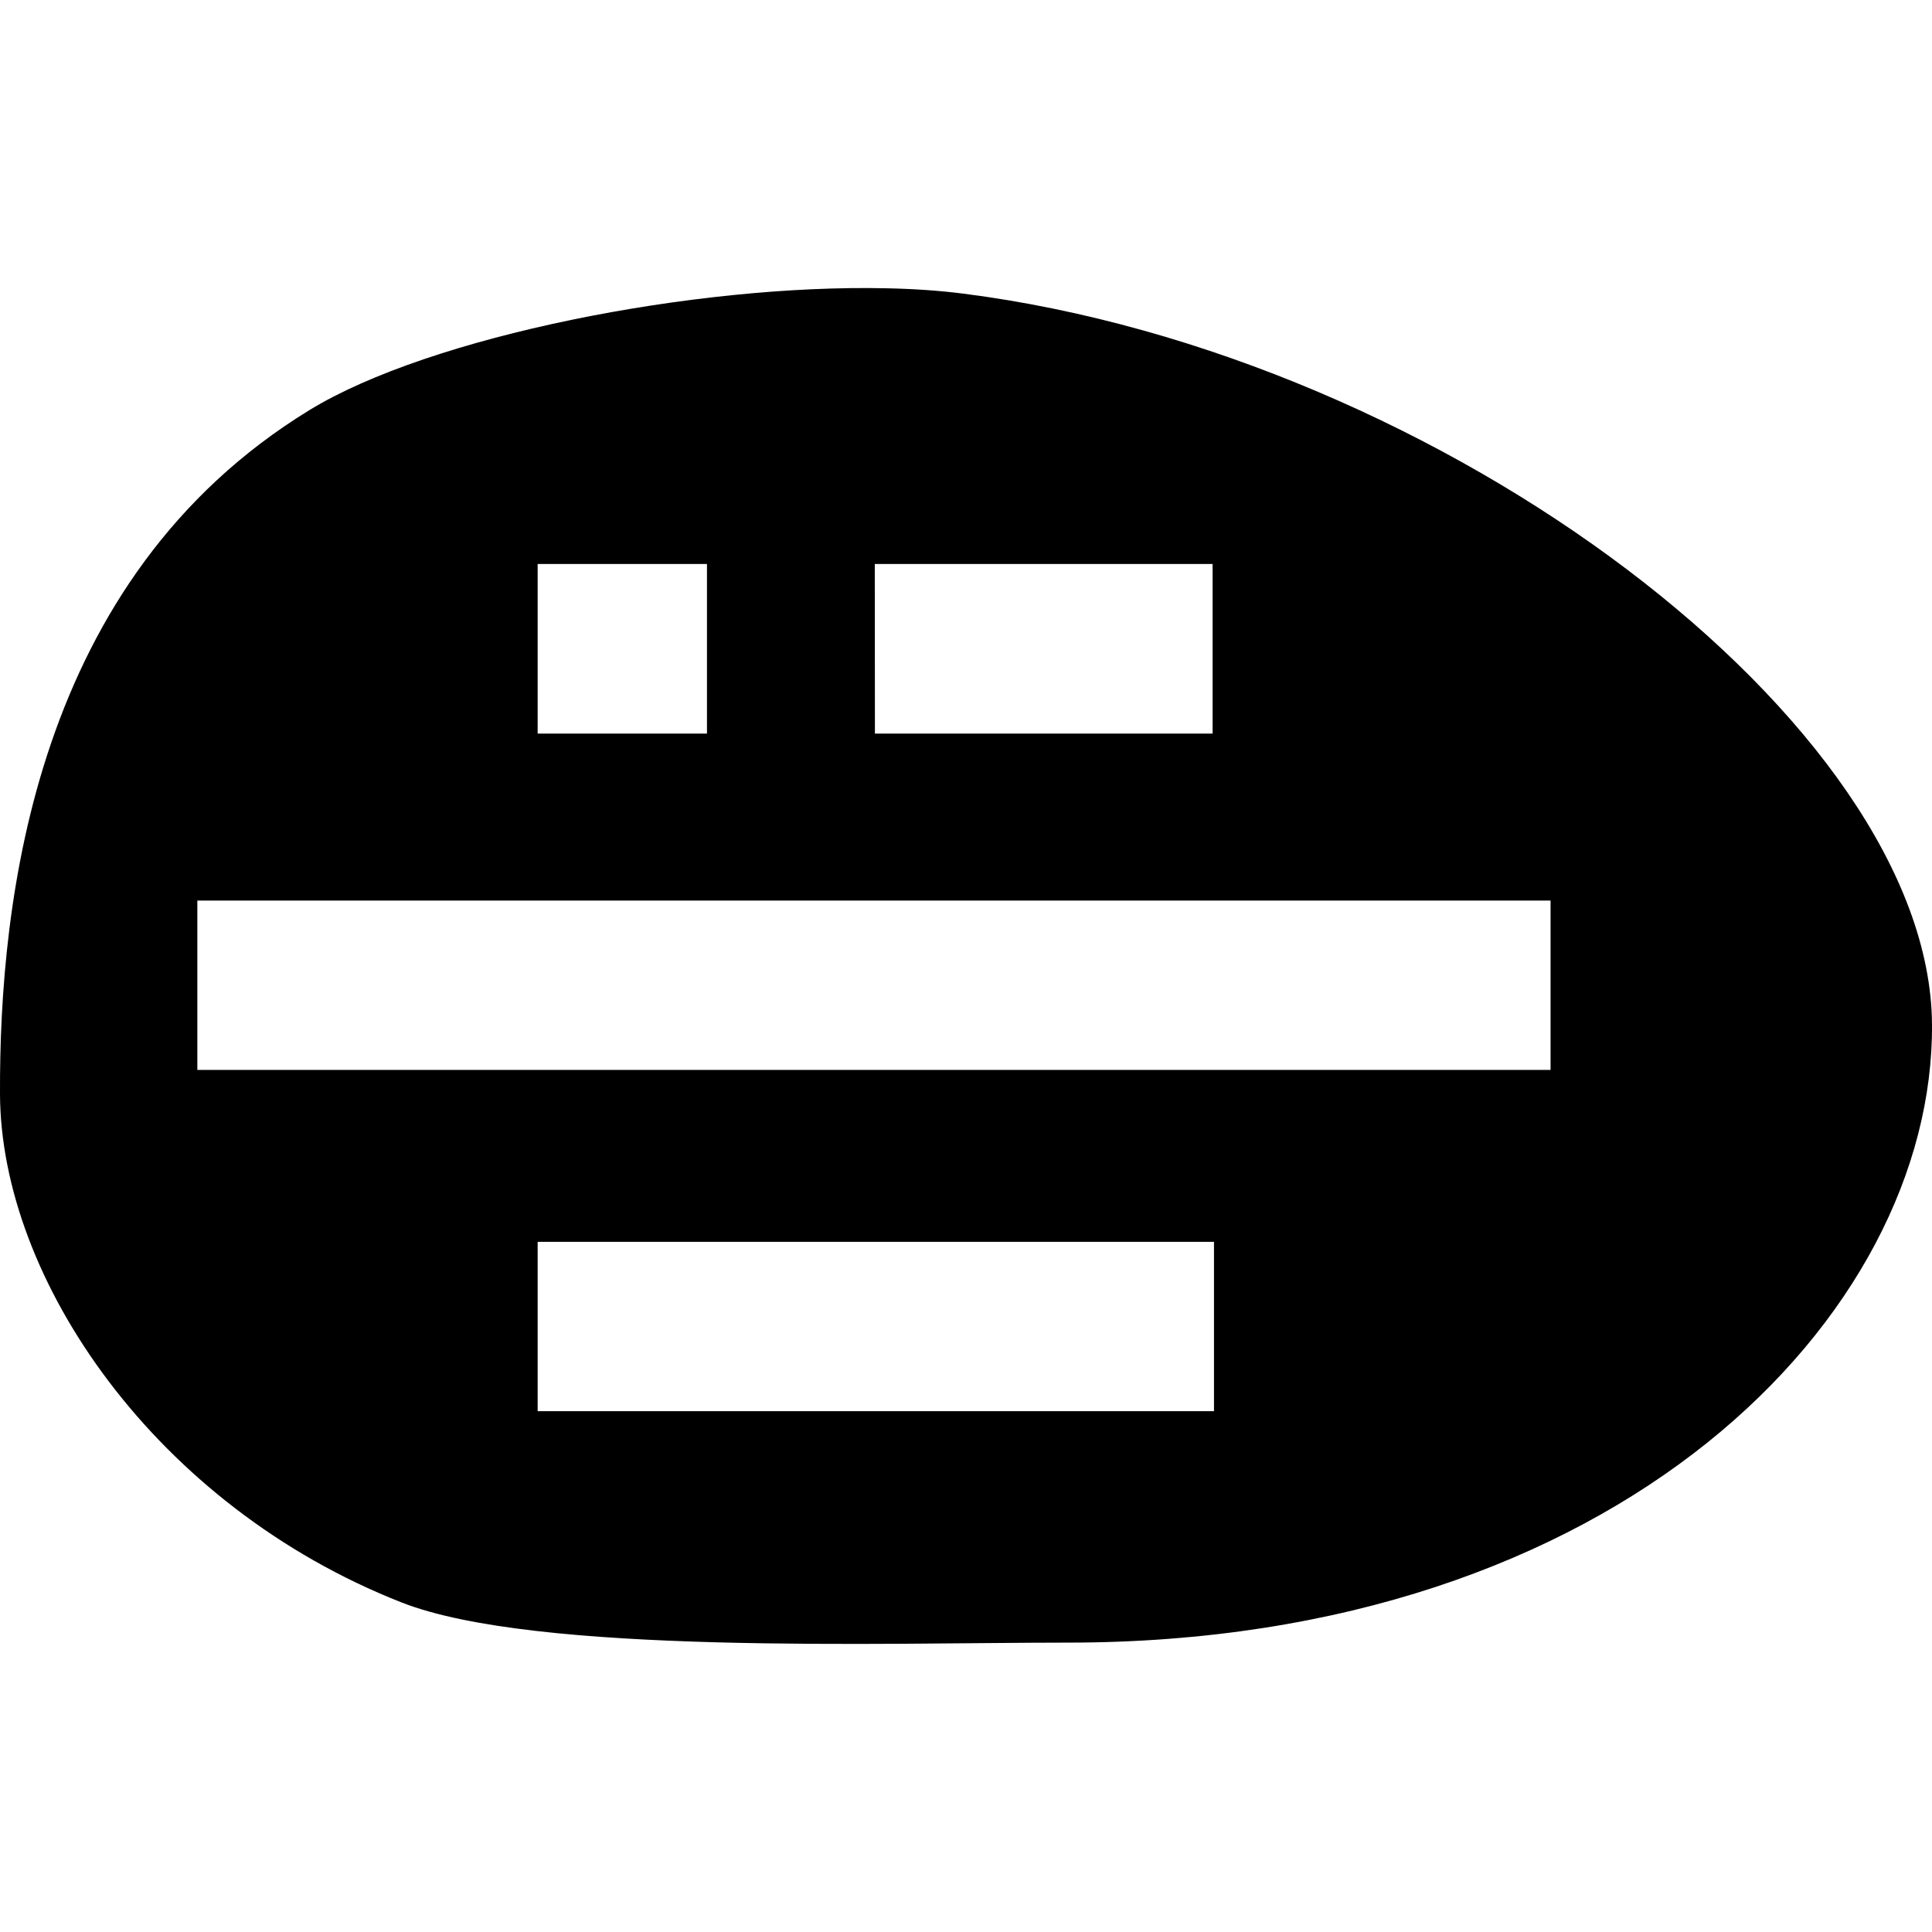
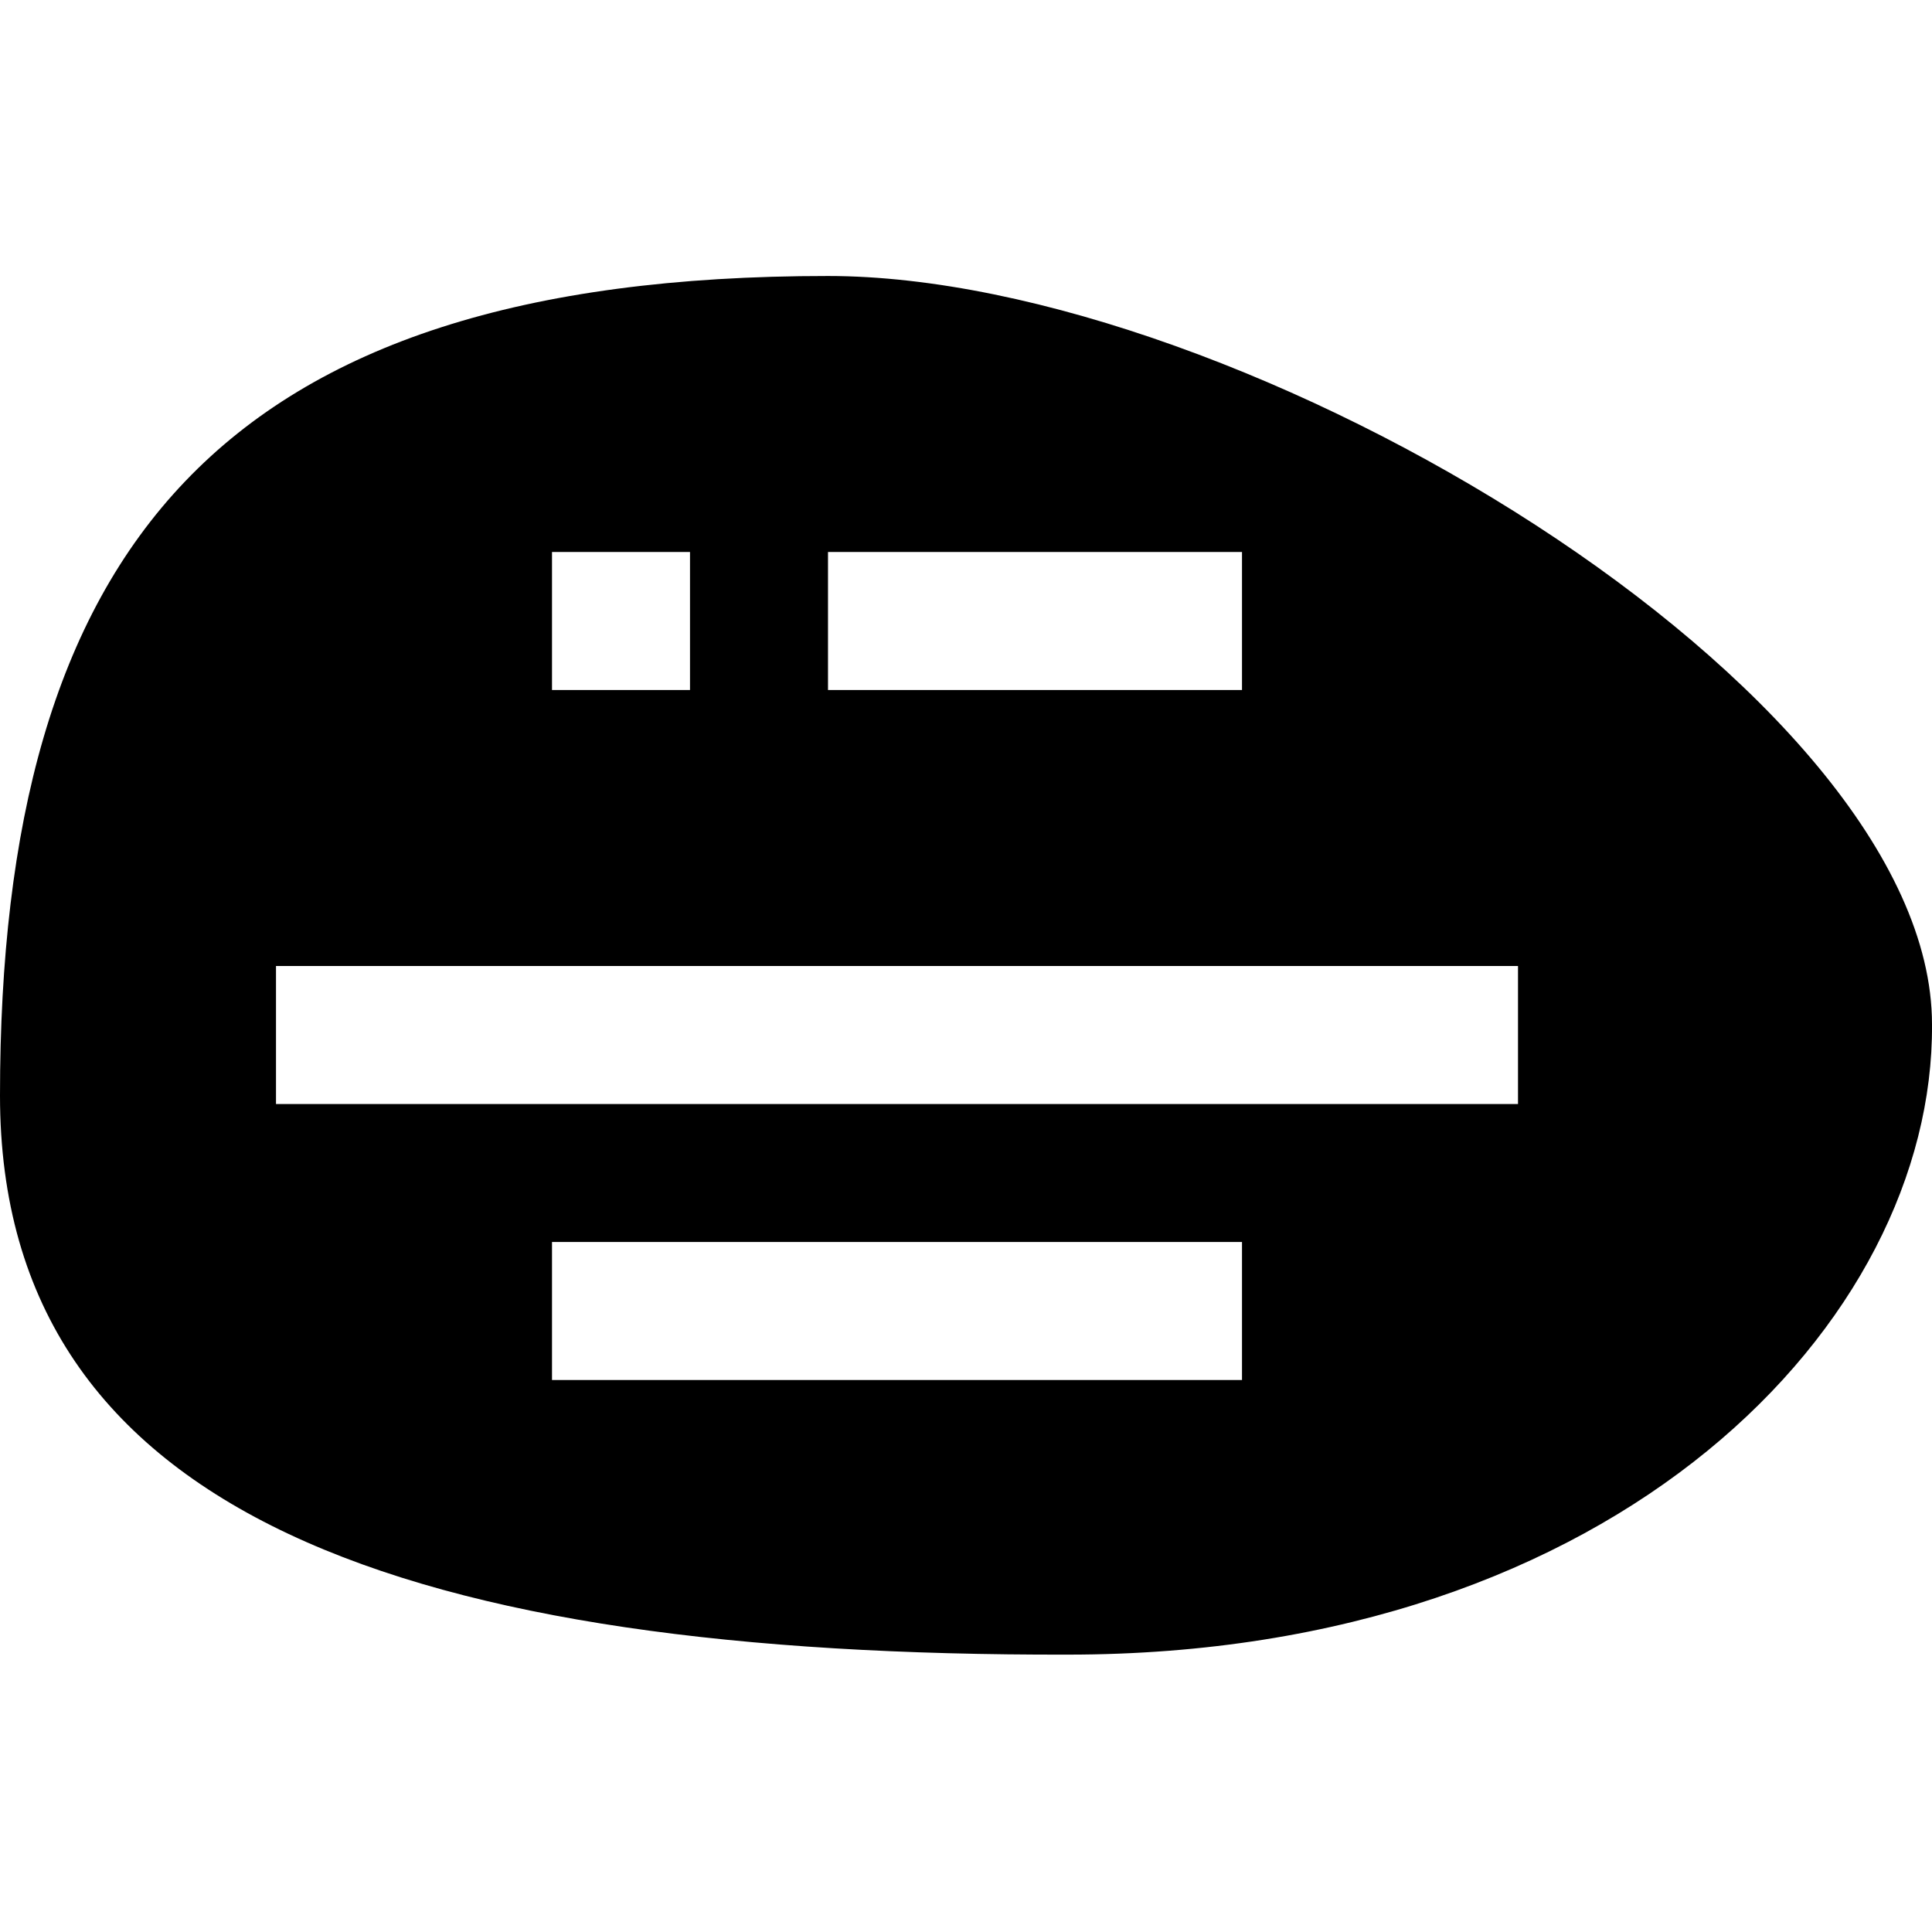
- <svg xmlns="http://www.w3.org/2000/svg" viewBox="0 0 14 14" height="14" width="14" id="svg109" version="1.1">
+ <svg xmlns="http://www.w3.org/2000/svg" version="1.1" id="svg109" width="14" height="14" viewBox="0 0 14 14">
  <defs id="defs113" />
-   <path id="path30" d="M 6.424,2.089 C 5.037,2.058 3.117,2.436 2.242,2.972 0.249,4.192 -0.005,6.524 -6.1979257e-6,7.927 0.005,9.271 1.128,10.912 2.91,11.612 3.882,11.994 6.398,11.903 7.738,11.903 c 3.993,0 6.278,-2.371 6.262,-4.482 C 13.983,5.25 10.466,2.573 6.982,2.128 6.811,2.106 6.622,2.093 6.424,2.089 Z M 3.896,4.087 H 5.123 V 5.316 H 3.896 Z m 2.443,0 H 8.787 V 5.316 H 6.34 Z M 1.43,6.526 H 11.236 V 7.753 H 1.43 Z M 3.896,8.999 H 8.797 V 10.226 H 3.896 Z" style="opacity:1;fill:#000000;fill-opacity:1;fill-rule:evenodd;stroke:none;stroke-width:1.368;stroke-linecap:square;stroke-linejoin:miter;stroke-miterlimit:4;stroke-dasharray:none;stroke-opacity:1;paint-order:markers stroke fill" />
+   <path style="opacity:1;fill:#000000;fill-opacity:1;fill-rule:evenodd;stroke:none;stroke-width:1.381;stroke-linecap:square;stroke-linejoin:miter;stroke-miterlimit:4;stroke-dasharray:none;stroke-opacity:1;paint-order:markers stroke fill" d="M 6,2 C 1.576,1.998 0,3.992 -6.1979257e-6,7.939 0,11 3,12 7.738,11.99 c 3.993,0 6.278,-2.415 6.262,-4.567 C 14,5 9,2 6,2 Z M 4,4 H 5 V 5 H 4 Z M 6,4 H 9 V 5 H 6 Z M 2,7 h 9 V 8 H 2 Z m 2,2 h 5 v 1 H 4 Z" id="path30" />
</svg>
